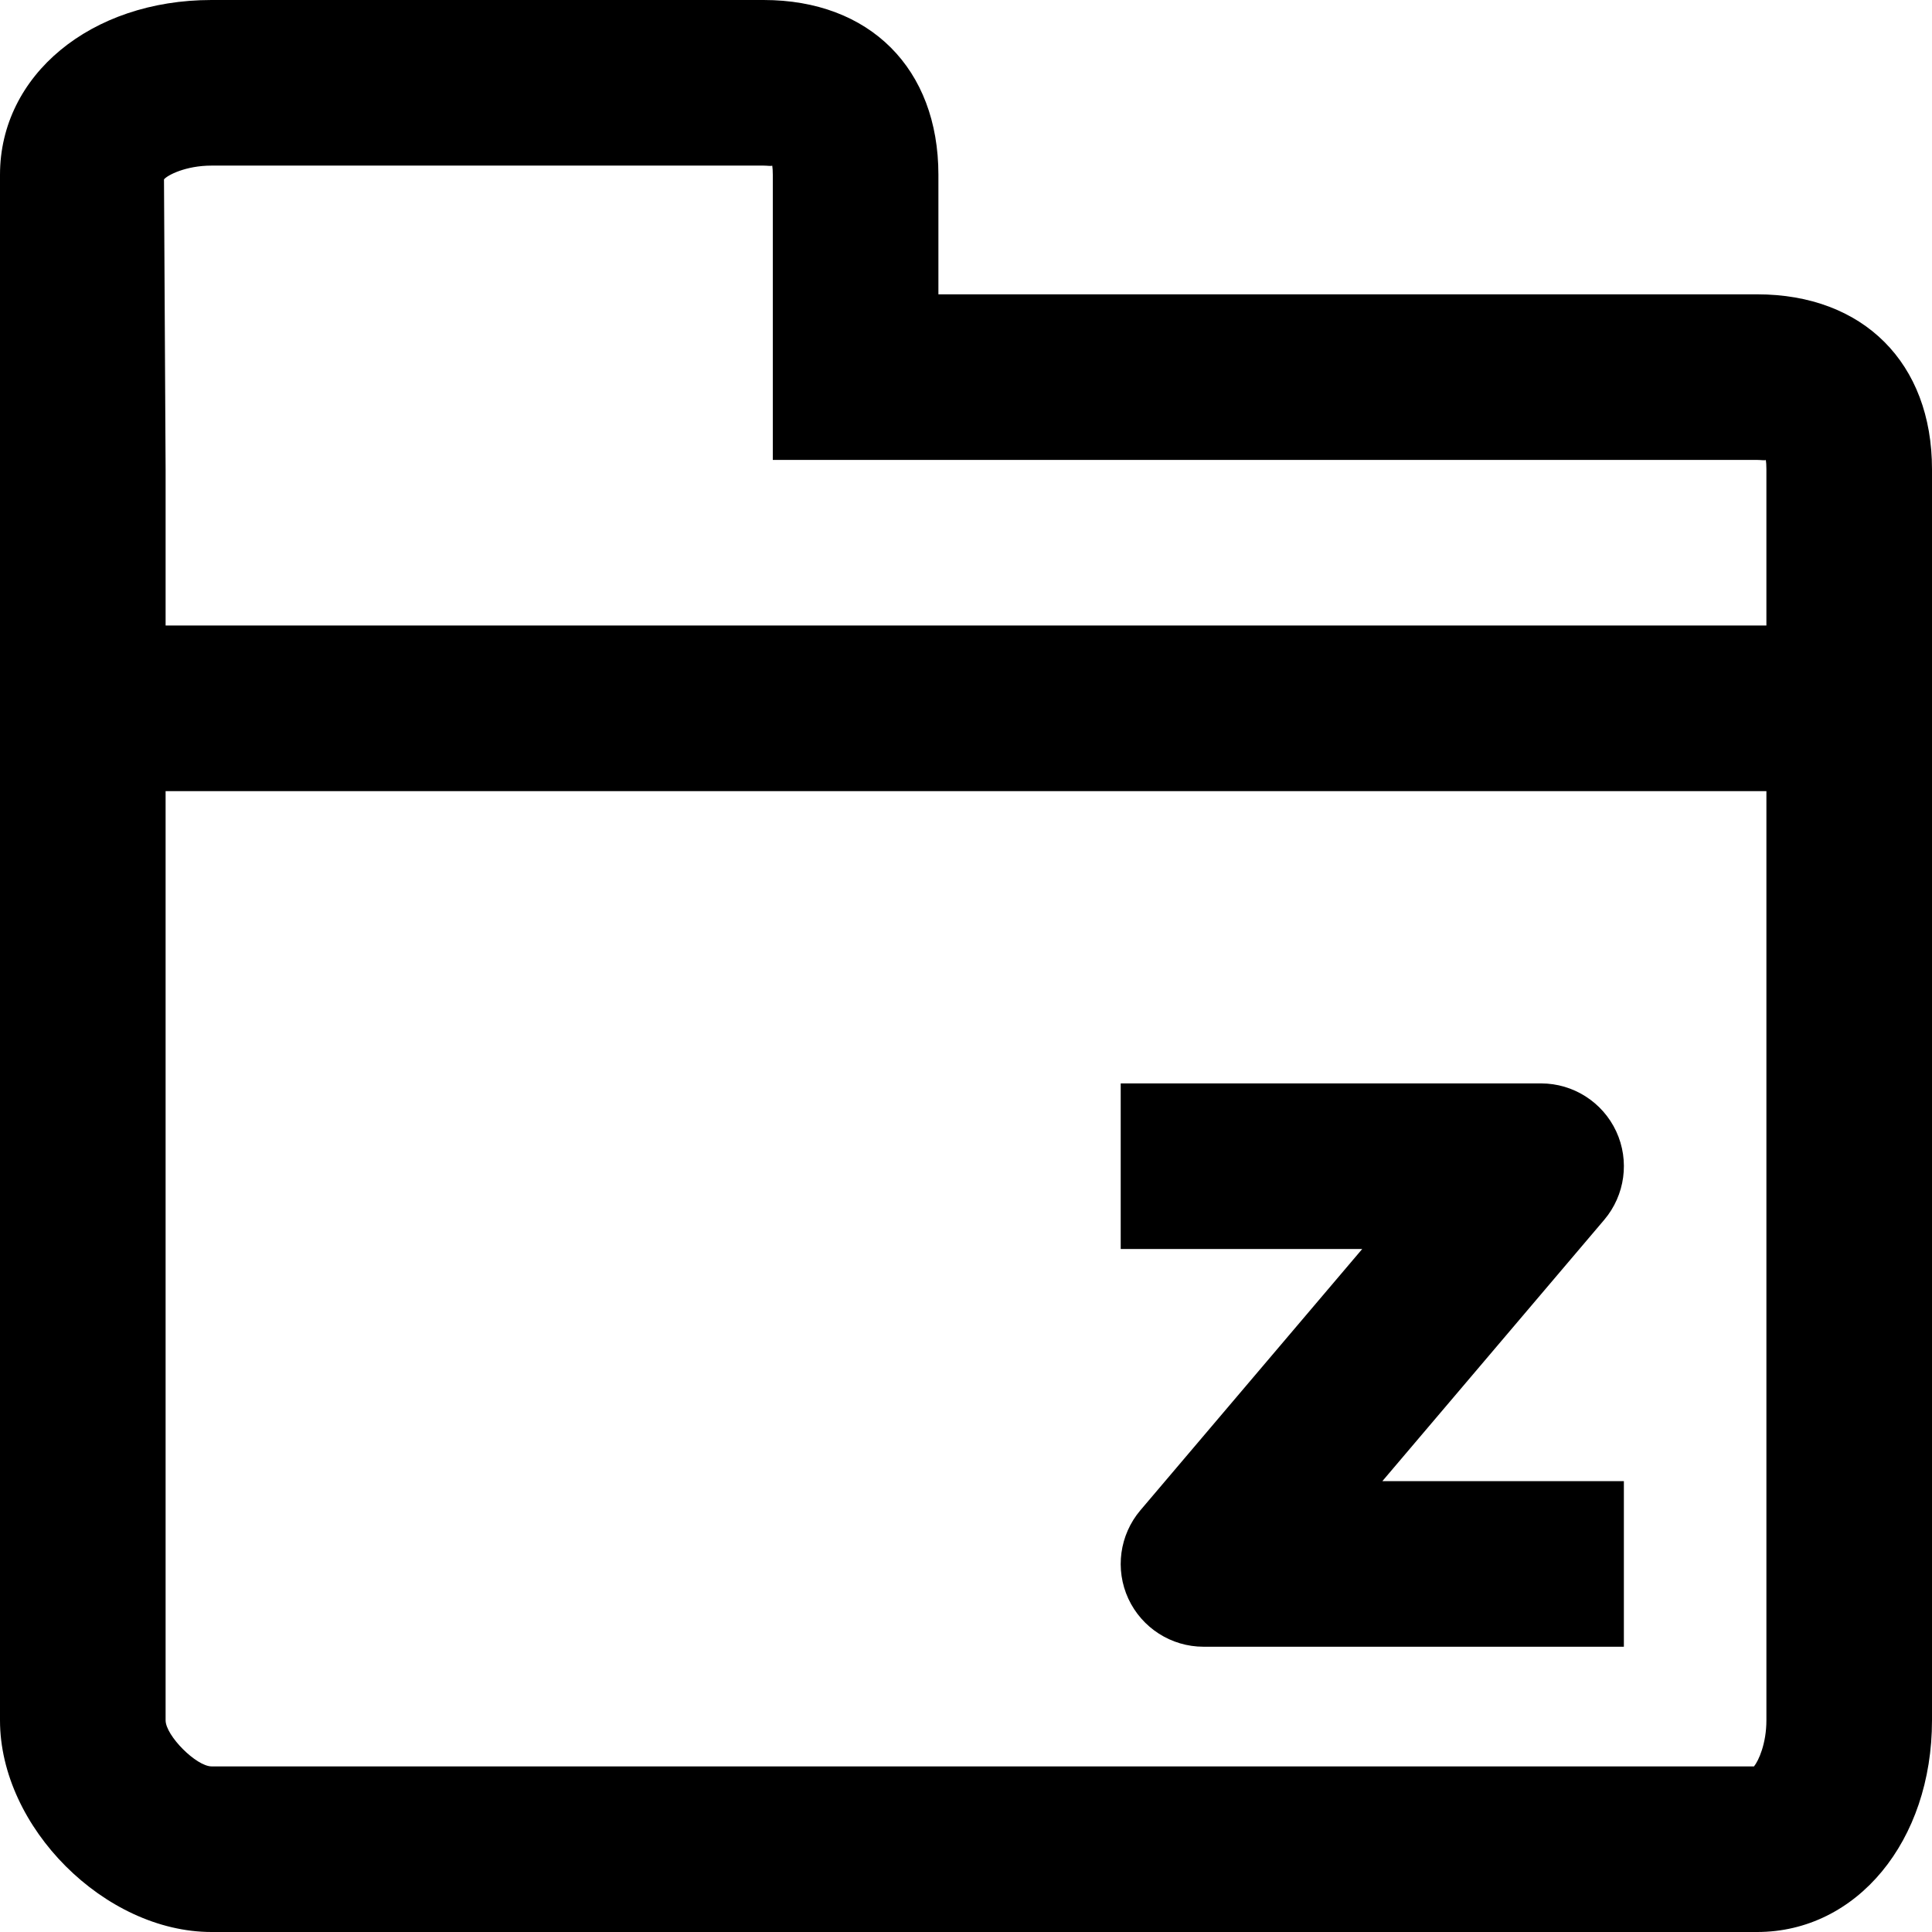
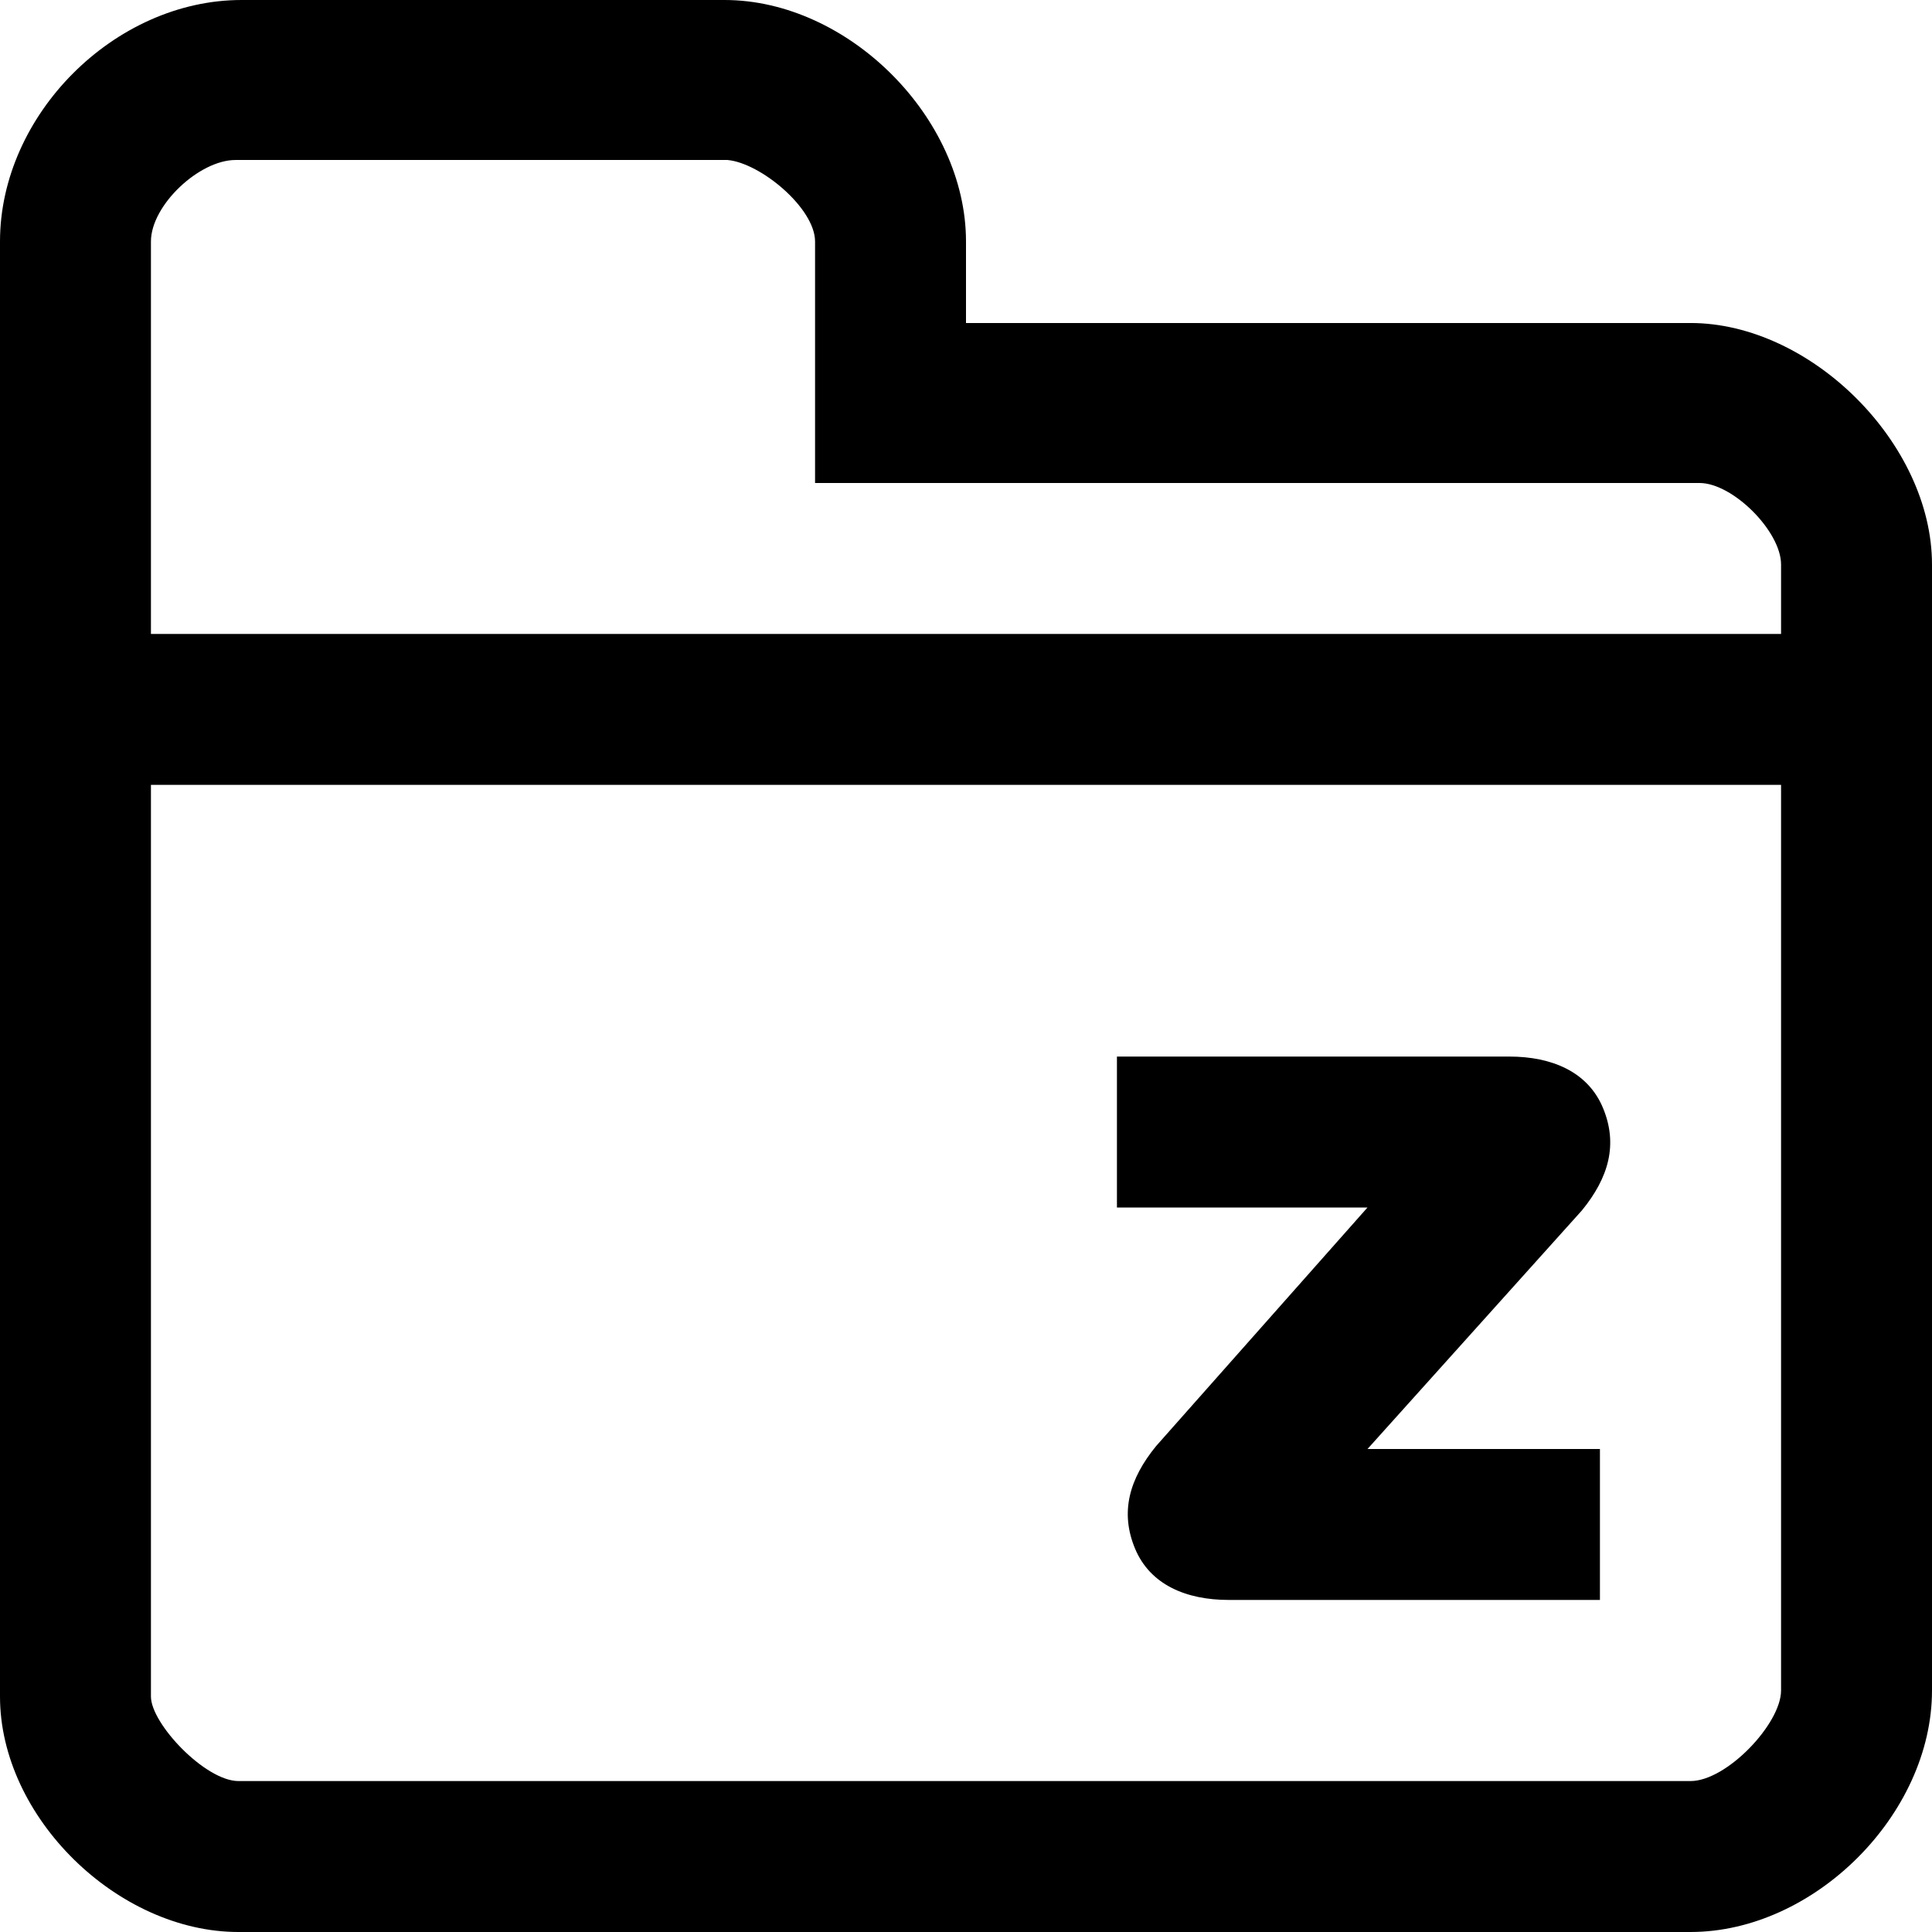
- <svg xmlns="http://www.w3.org/2000/svg" version="1.1" id="Layer_1" x="0px" y="0px" width="512px" height="512px" viewBox="0 0 512 512" style="enable-background:new 0 0 512 512;" xml:space="preserve">
+ <svg xmlns="http://www.w3.org/2000/svg" version="1.1" id="Layer_1" x="0px" y="0px" viewBox="0 0 64 64" enable-background="new 0 0 64 64" xml:space="preserve">
  <g>
-     <path d="M56.058,512h409.6C492.086,512,512,487.886,512,455.914V124.343C512,96.199,493.801,78,465.657,78H248.687V46.314   c0-28.144-18.2-46.314-46.343-46.314H56.058C24.086,0,0,19.914,0,46.314v409.6C0,484.229,27.771,512,56.058,512z M464.829,468.114   H56.058c-4.058-0.029-12.143-8.144-12.172-12.2V209.657h424.229v246.257C468.114,462.057,466.058,466.6,464.829,468.114z    M56.058,43.886h146.286c1.028,0,1.886,0.171,2.313,0.028c0.086,0.6,0.144,1.371,0.144,2.4v75.571h260.856   c1.029,0,1.915,0.171,2.314,0.028c0.086,0.6,0.143,1.371,0.143,2.429v41.429H43.886v-41.429l-0.428-76.8   C44.314,46.457,49.172,43.886,56.058,43.886z" />
-     <path d="M425.144,323.257c5.514-6.515,6.771-15.657,3.171-23.429c-3.6-7.743-11.371-12.714-19.914-12.714H297V331h64l-58.8,69.257   c-5.514,6.515-6.771,15.657-3.171,23.429c3.6,7.743,11.371,12.714,19.914,12.714h111.4v-43.886h-64L425.144,323.257z" />
+     <path fill="none" d="M5,26v30.2c0,1,1.8,2.8,2.9,2.8H56c1.2,0,3-1.9,3-3V26H5z M53,53H40.7c-1.4,0-2.6-0.5-3.1-1.7   c-0.5-1.2-0.3-2.4,0.7-3.5l7-7.8H37v-5h12.9c1.4,0,2.6,0.5,3.1,1.7c0.5,1.2,0.3,2.4-0.7,3.5l-7,7.8H53V53z" />
+     <path fill="none" d="M59,21v-2.3c0-1.1-1.6-2.7-2.7-2.7l-29.3,0V8c0-1.1-1.7-2.7-2.8-2.7l-16.3,0C6.7,5.3,5,6.8,5,8v13H59z" />
+     <path d="M52.4,40.1c0.9-1.1,1.2-2.2,0.7-3.4c-0.5-1.2-1.7-1.7-3.1-1.7H37v5h8.3l-7,7.9c-0.9,1.1-1.2,2.2-0.7,3.4   c0.5,1.2,1.7,1.7,3.1,1.7H53v-5h-7.7L52.4,40.1z" />
+     <path d="M56,10.7l-24,0V8c0-4.1-3.9-8-8-8L8,0C3.8,0,0,3.8,0,8v48.2c0,4,3.9,7.8,7.9,7.8H56c4.1,0,8-3.9,8-8V18.7   C64,14.7,60,10.7,56,10.7z M7.8,5.3l16.3,0C25.2,5.4,27,6.9,27,8v8l29.3,0c1.1,0,2.7,1.6,2.7,2.7V21H5V8C5,6.8,6.6,5.3,7.8,5.3z    M56,59H7.9C6.8,59,5,57.1,5,56.2V26h54v30C59,57.1,57.2,59,56,59z" />
  </g>
</svg>
